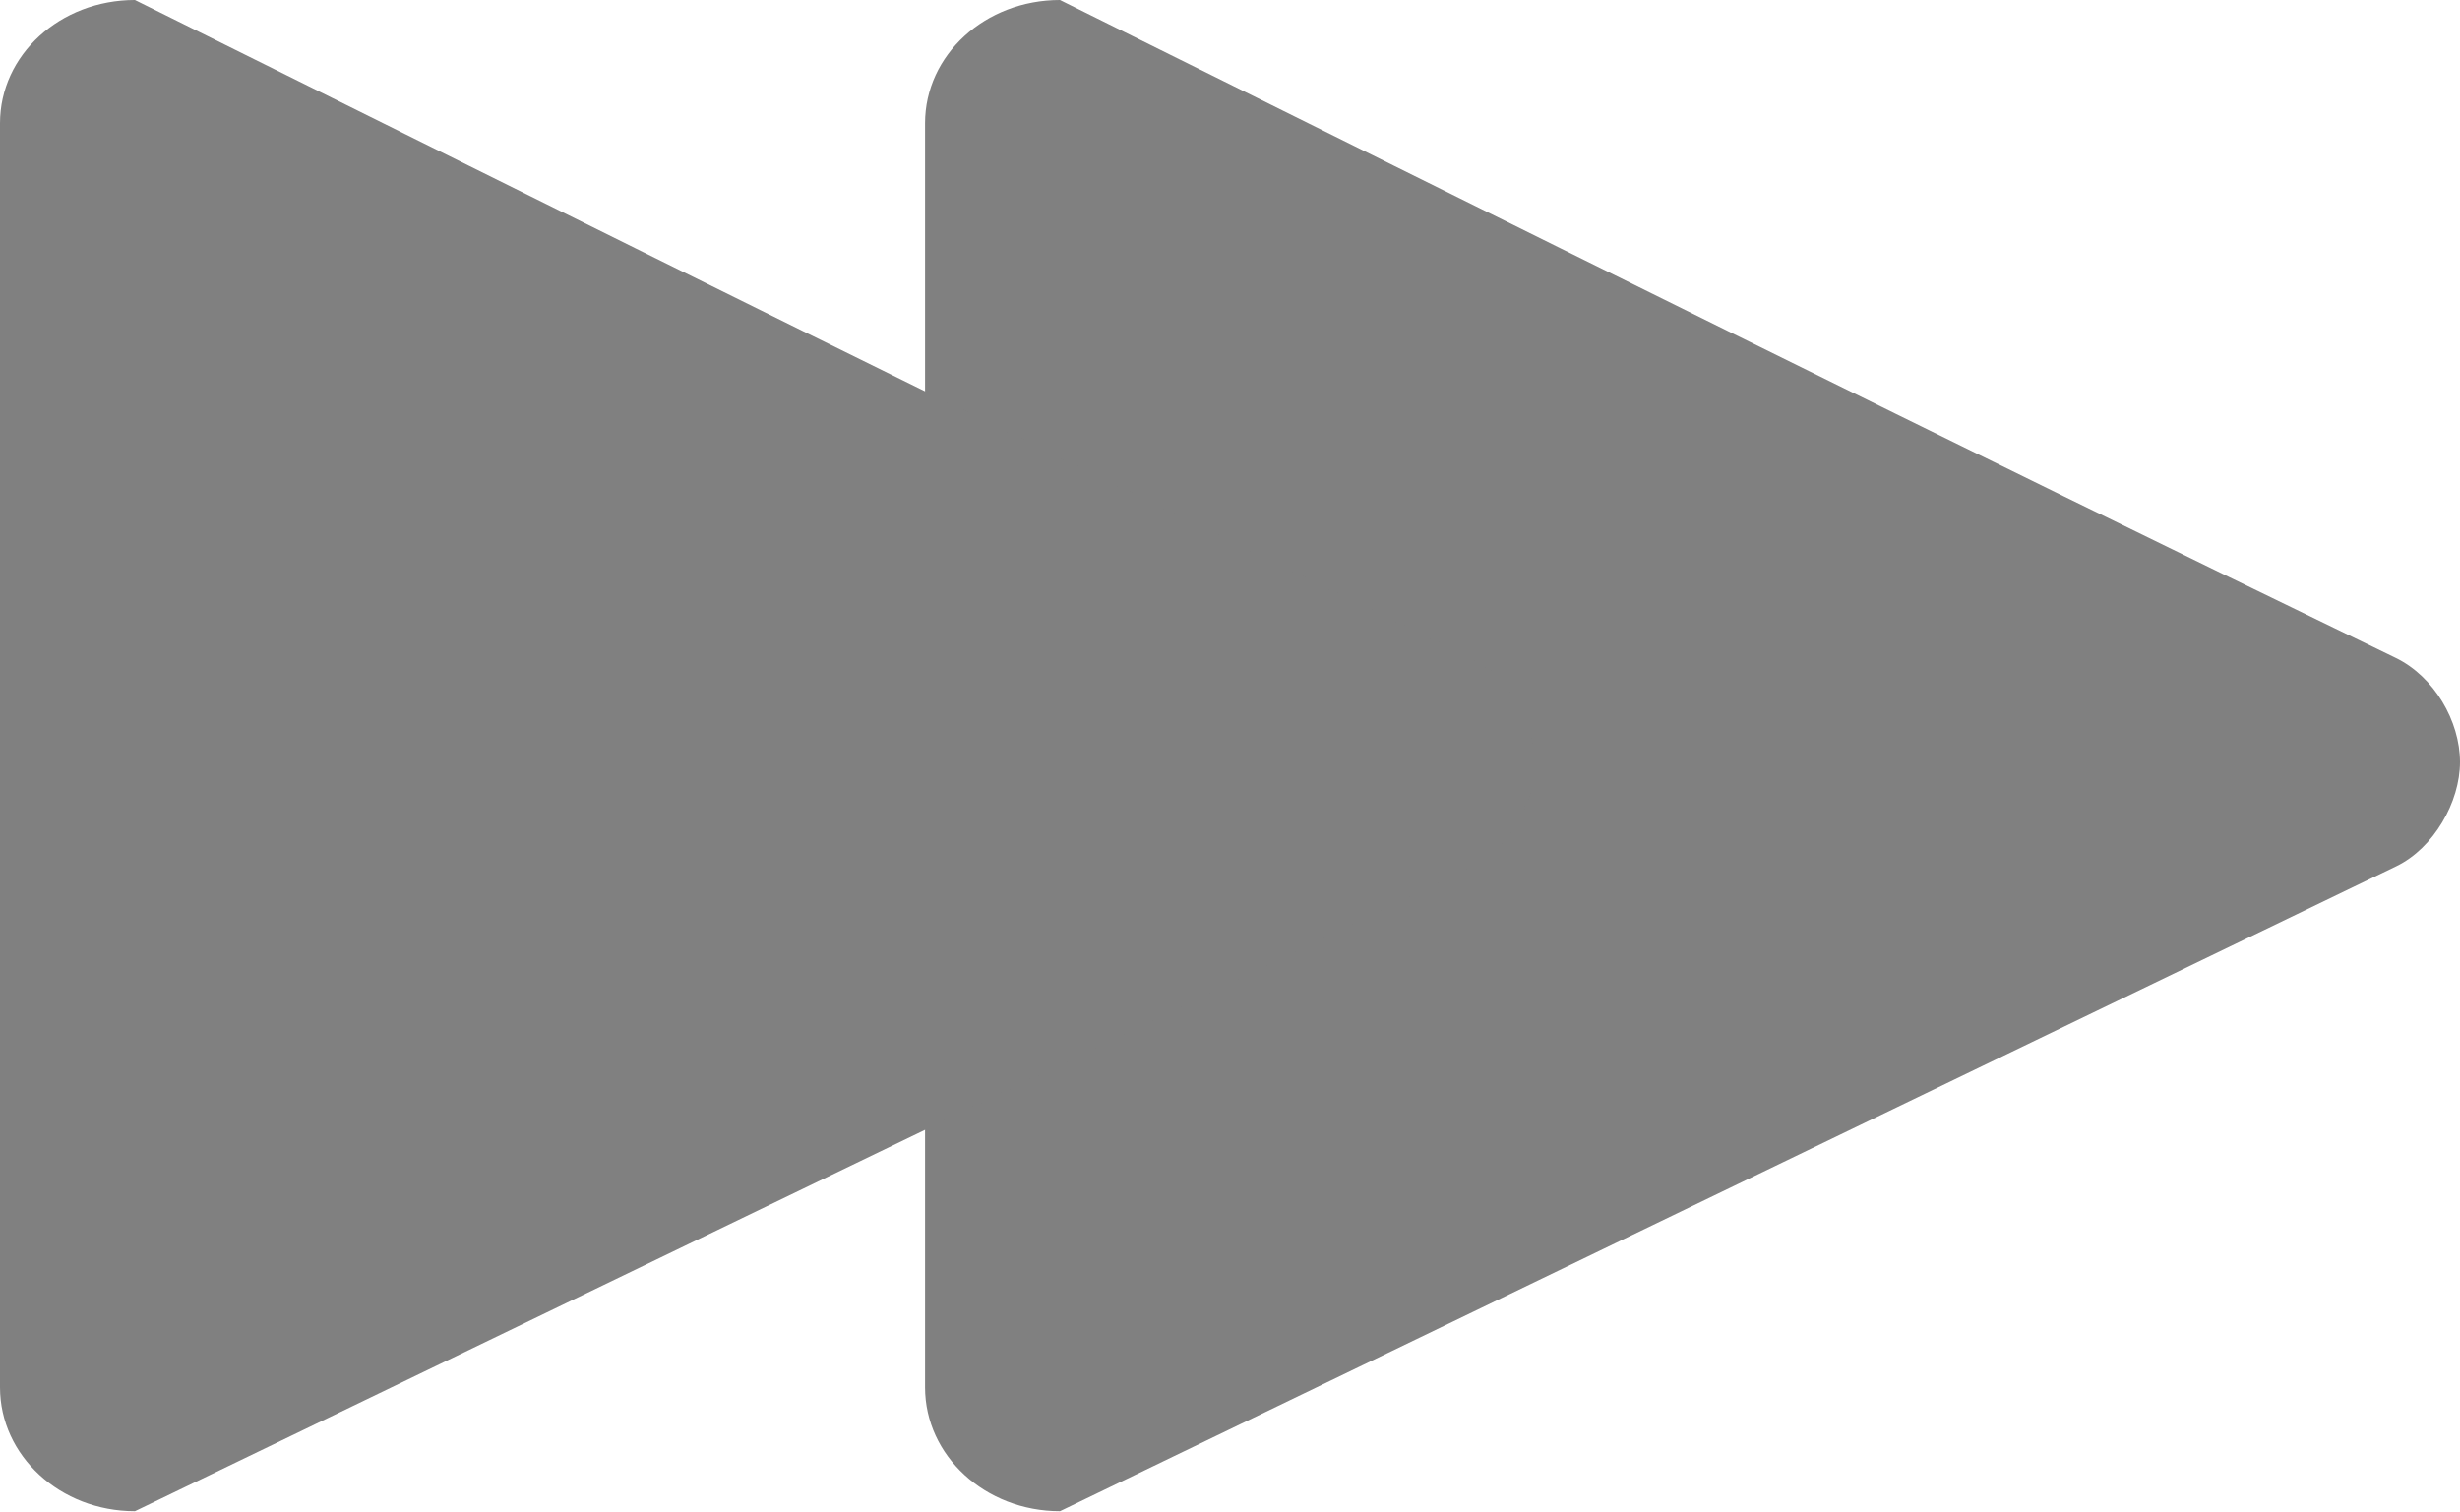
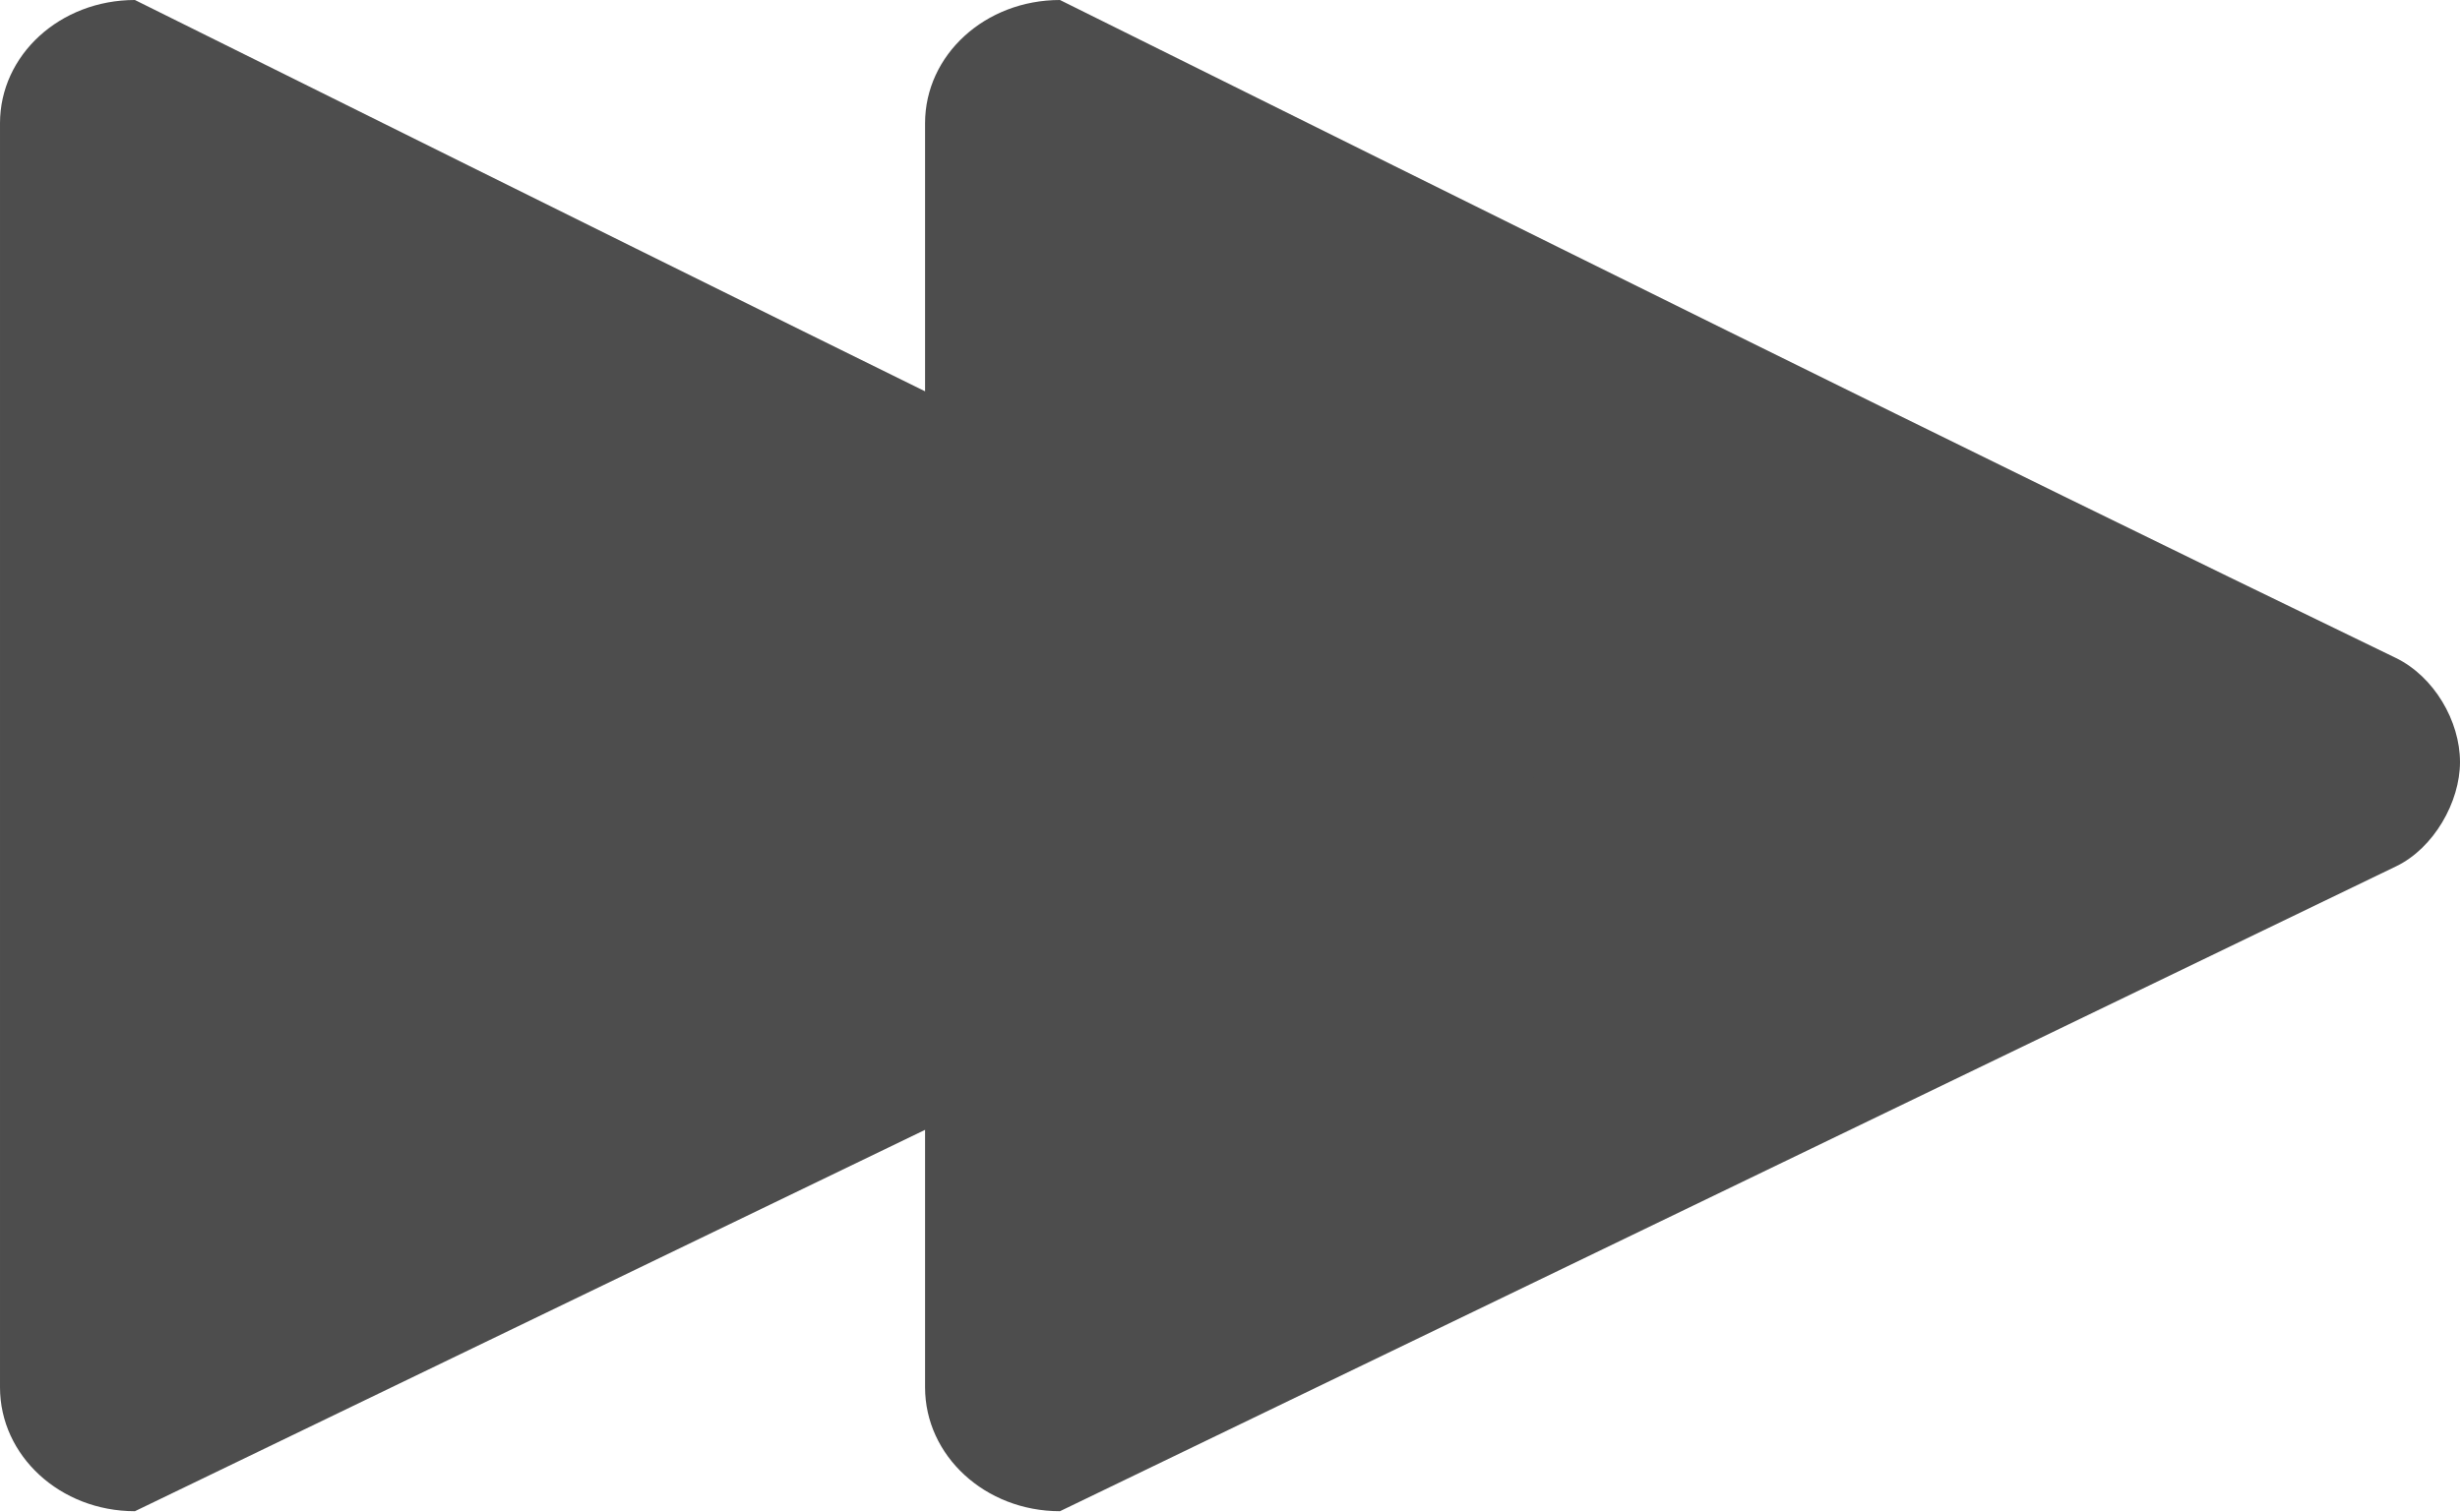
<svg xmlns="http://www.w3.org/2000/svg" width="128" height="78.654" id="svg2" version="1.1">
  <defs id="defs4" />
  <g id="layer1" transform="translate(9.2407197e-7,-973.708)">
    <g id="g2984" transform="matrix(1.021064,0,0,1.021064,-324.3315,260.3353)">
-       <path id="rect2996" d="m 371.656,698.656 c -3.81,0 -6.875,2.799 -6.875,6.281 l 0,64.438 c 0,3.483 3.065,6.312 6.875,6.312 L 439.75,742.812 c 1.914,-0.924 3.25,-3.274 3.25,-5.312 0,-2.083 -1.315,-4.361 -3.281,-5.312 -22.488,-10.878 -45.481,-22.321 -68.062,-33.531 z" style="fill:#808080" />
-       <path id="rect2996-3" d="m 324.516,698.656 c -3.81,0 -6.875,2.799 -6.875,6.281 l 0,64.438 c 0,3.483 3.065,6.312 6.875,6.312 l 68.094,-32.875 c 1.914,-0.924 3.25,-3.274 3.25,-5.312 0,-2.083 -1.315,-4.361 -3.281,-5.312 -22.488,-10.878 -45.481,-22.321 -68.062,-33.531 z" style="fill:#808080" />
+       <path id="rect2996" d="m 371.656,698.656 c -3.81,0 -6.875,2.799 -6.875,6.281 l 0,64.438 c 0,3.483 3.065,6.312 6.875,6.312 L 439.75,742.812 c 1.914,-0.924 3.25,-3.274 3.25,-5.312 0,-2.083 -1.315,-4.361 -3.281,-5.312 -22.488,-10.878 -45.481,-22.321 -68.062,-33.531 z" style="fill:#4d4d4d" />
+       <path id="rect2996-3" d="m 324.516,698.656 c -3.81,0 -6.875,2.799 -6.875,6.281 l 0,64.438 c 0,3.483 3.065,6.312 6.875,6.312 l 68.094,-32.875 c 1.914,-0.924 3.25,-3.274 3.25,-5.312 0,-2.083 -1.315,-4.361 -3.281,-5.312 -22.488,-10.878 -45.481,-22.321 -68.062,-33.531 z" style="fill:#4d4d4d" />
    </g>
  </g>
</svg>
